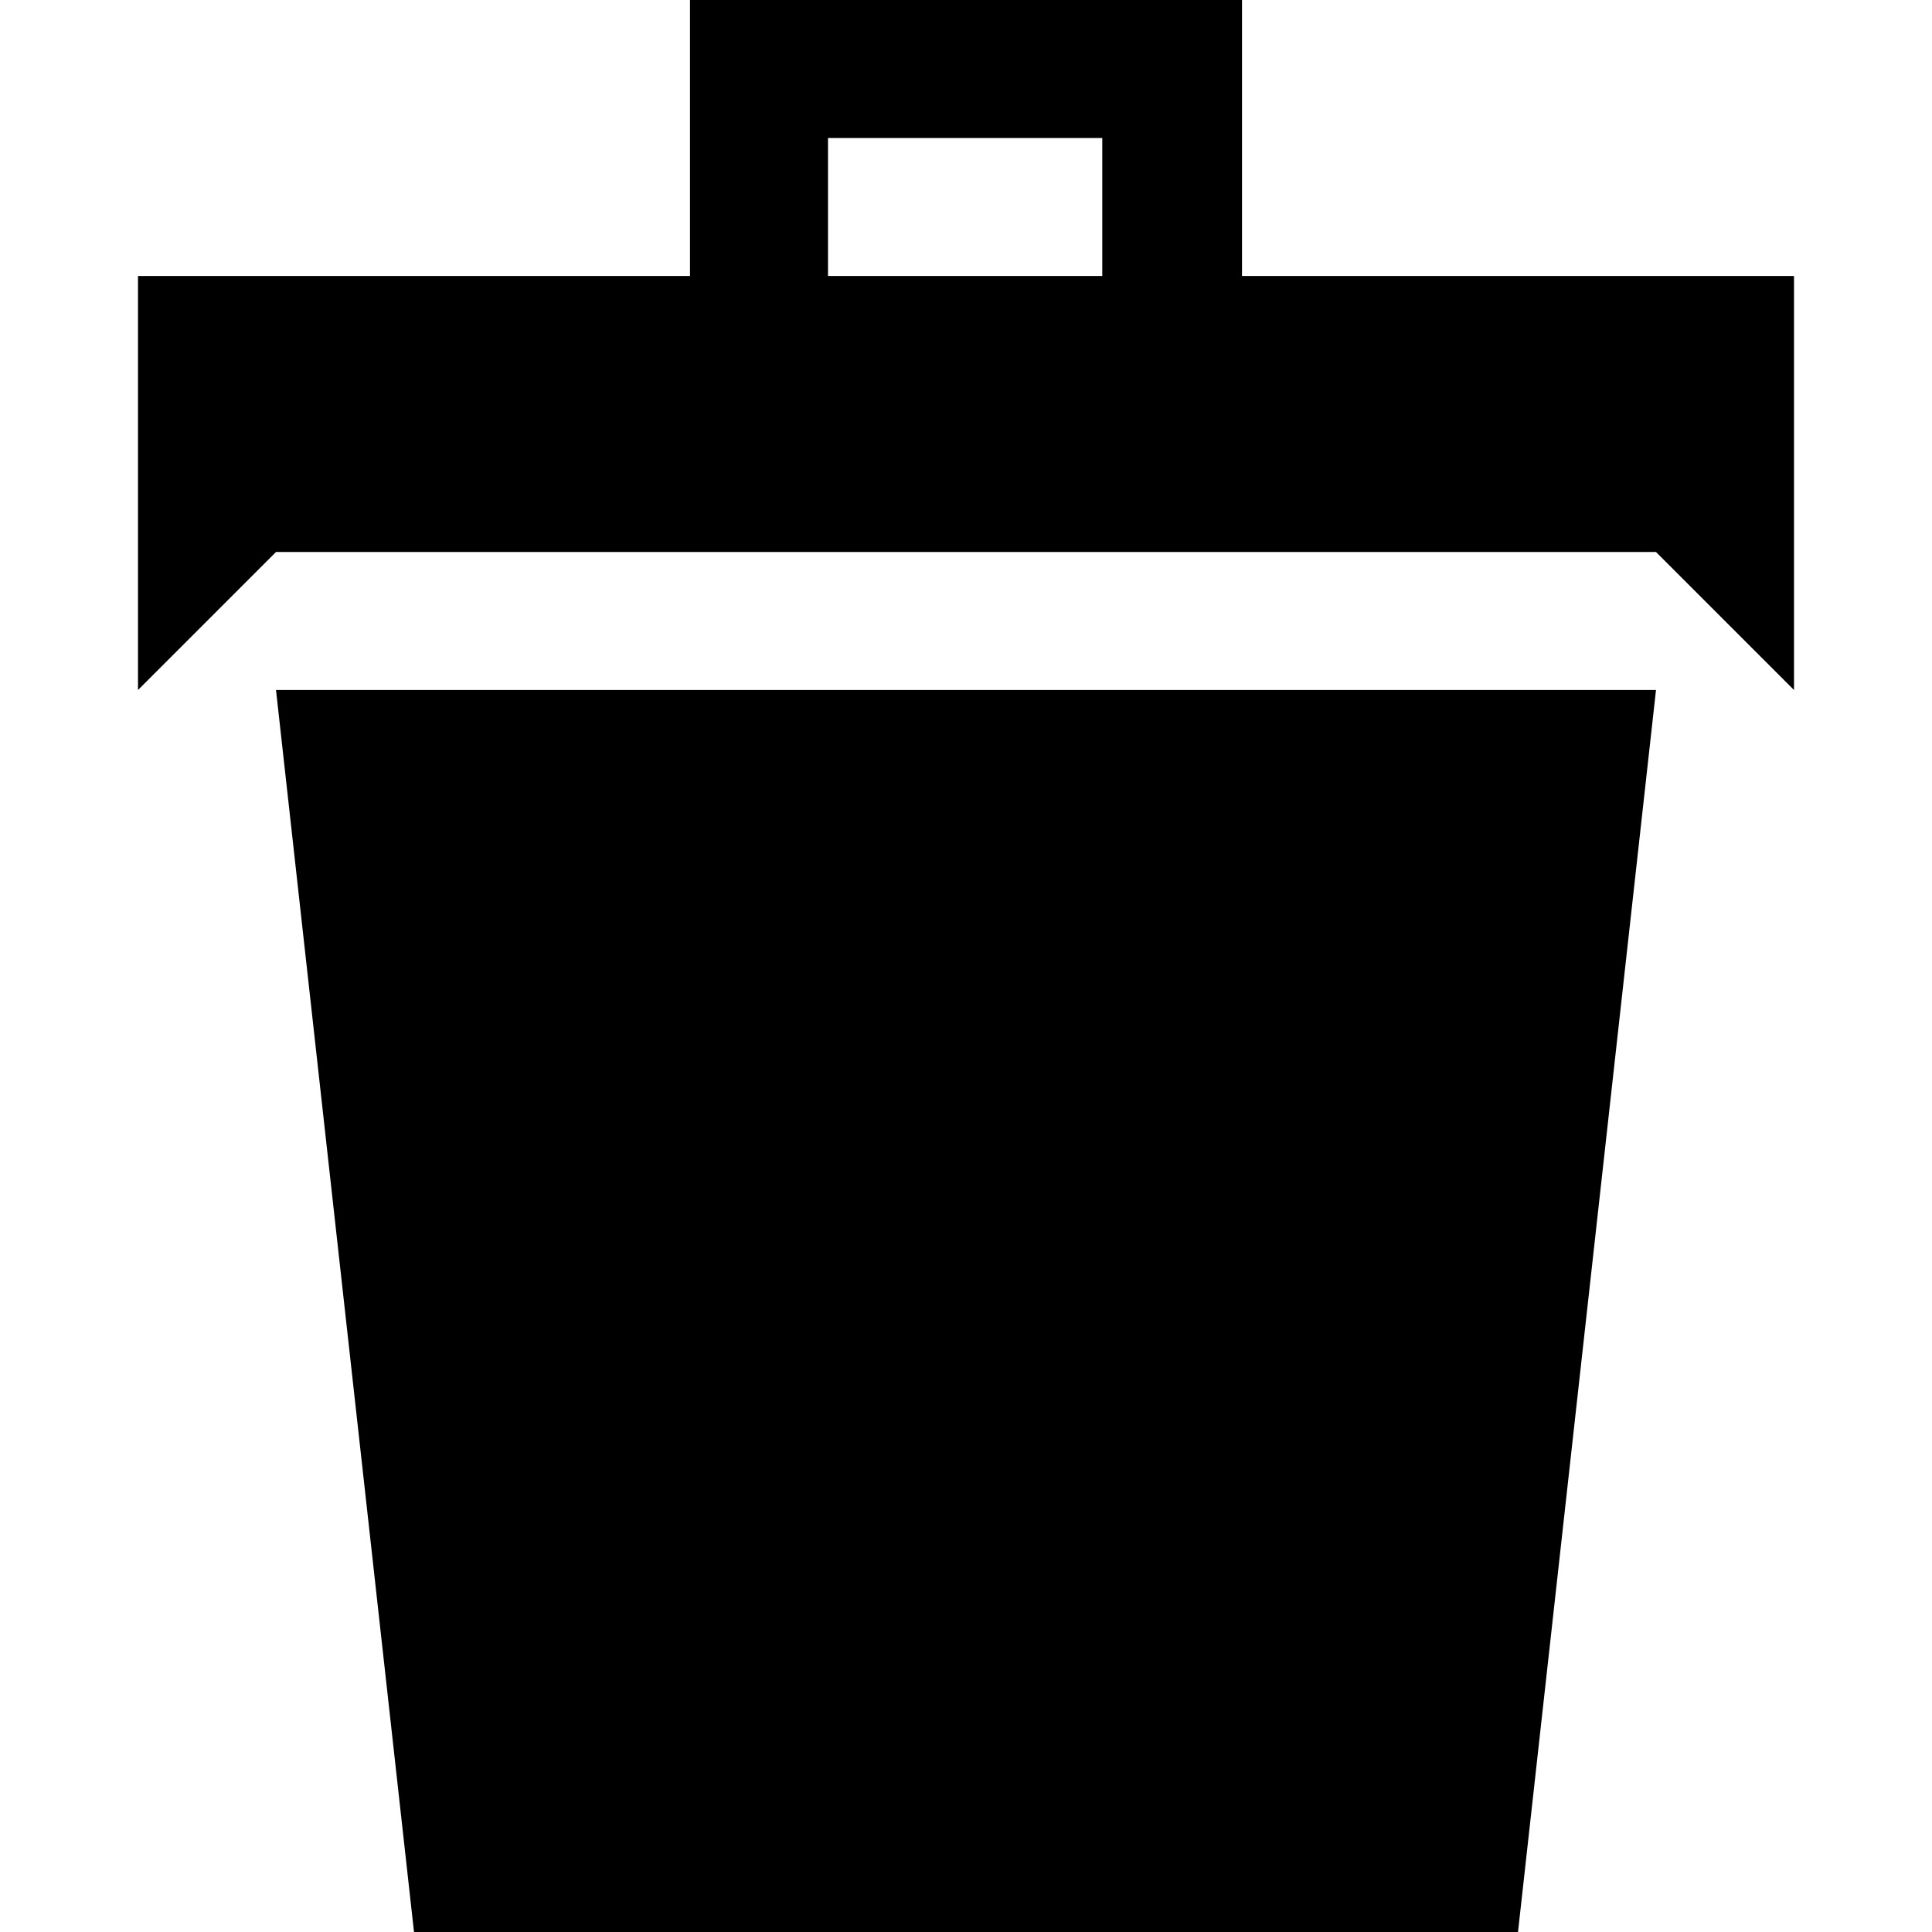
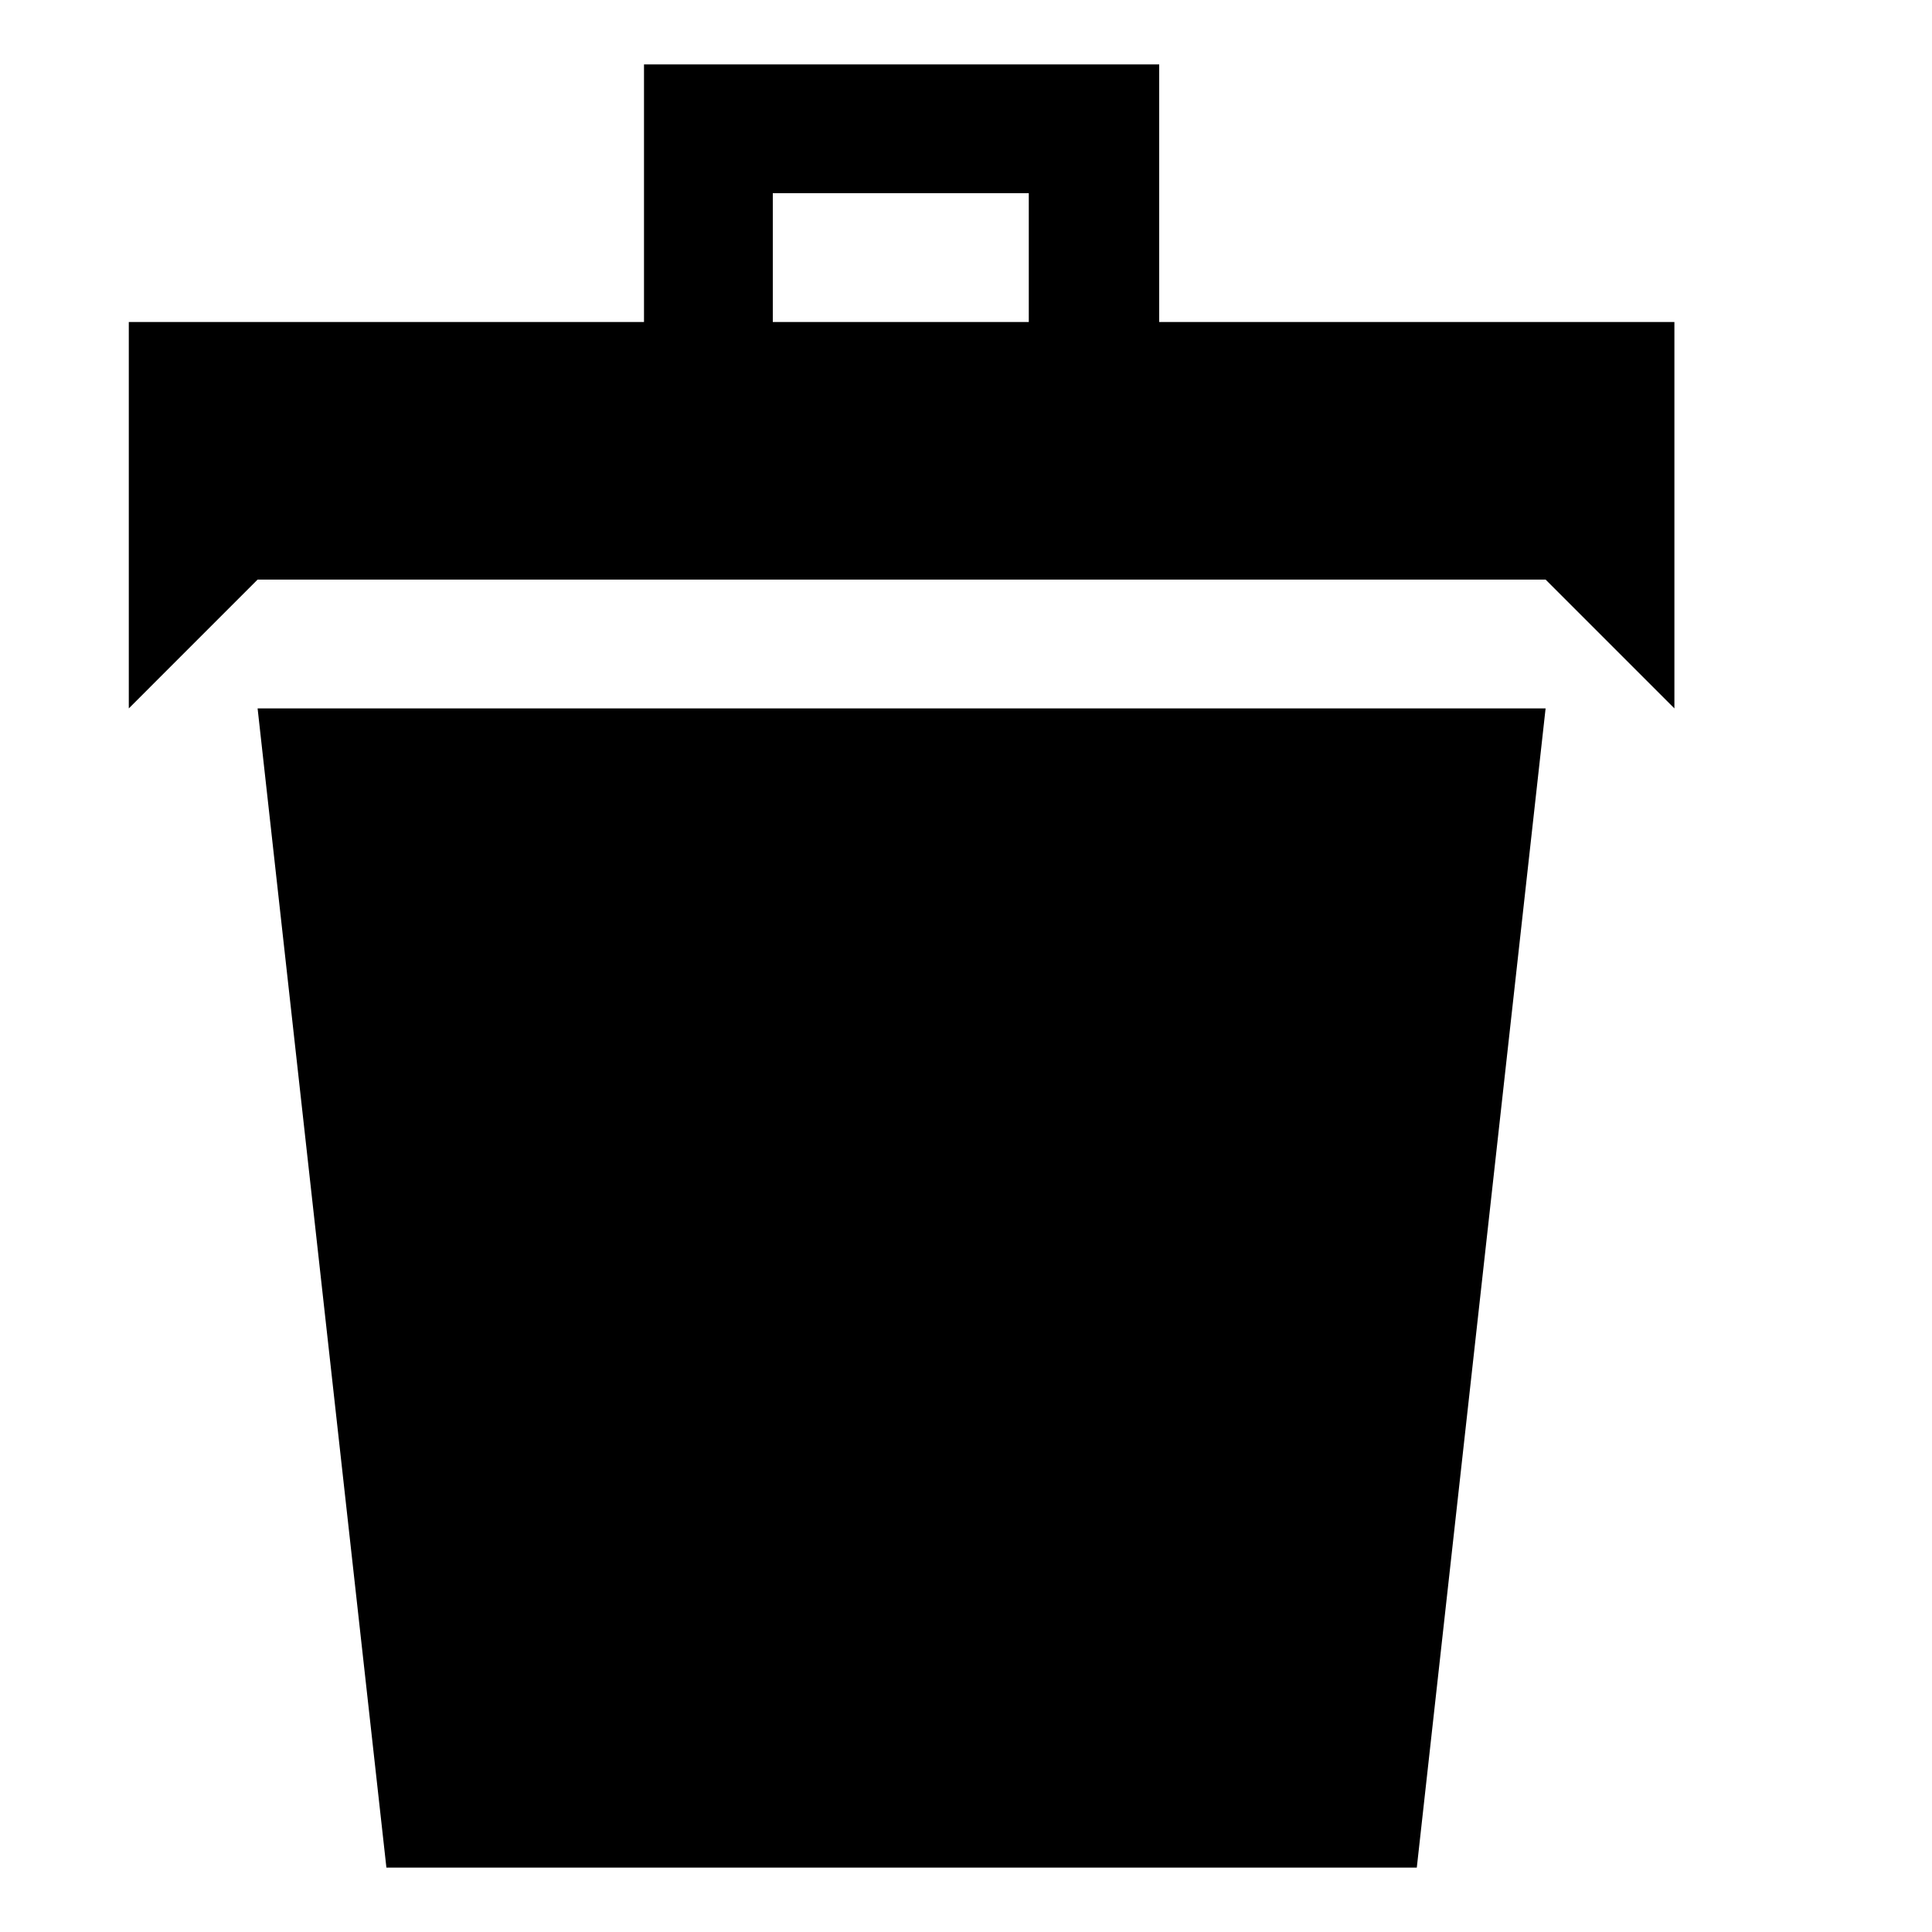
- <svg xmlns="http://www.w3.org/2000/svg" version="1.1" id="Layer_1" x="0px" y="0px" viewBox="0 0 448 448" style="enable-background:new 0 0 448 448;" xml:space="preserve">
+ <svg xmlns="http://www.w3.org/2000/svg" version="1.1" id="Layer_1" x="0" y="0" width="448px" height="448px" viewBox="0 0 480 448" style="enable-background:new 0 0 448 448;" xml:space="preserve">
  <style type="text/css">
	.st0{display:none;}
	.st1{display:inline;}
	.st2{opacity:0.3;fill:none;enable-background:new    ;}
	.st3{fill:none;}
</style>
  <g id="Grid_1_" class="st0">
    <g id="icomoon-ignore_2_" class="st1">
      <line class="st2" x1="16" y1="0" x2="16" y2="448" />
      <line class="st3" x1="32" y1="0" x2="32" y2="448" />
      <line class="st2" x1="48" y1="0" x2="48" y2="448" />
      <line class="st3" x1="64" y1="0" x2="64" y2="448" />
      <line class="st2" x1="80" y1="0" x2="80" y2="448" />
      <line class="st3" x1="96" y1="0" x2="96" y2="448" />
      <line class="st2" x1="112" y1="0" x2="112" y2="448" />
      <line class="st3" x1="128" y1="0" x2="128" y2="448" />
      <line class="st2" x1="144" y1="0" x2="144" y2="448" />
      <line class="st3" x1="160" y1="0" x2="160" y2="448" />
      <line class="st2" x1="176" y1="0" x2="176" y2="448" />
      <line class="st3" x1="192" y1="0" x2="192" y2="448" />
      <line class="st2" x1="208" y1="0" x2="208" y2="448" />
      <line class="st3" x1="224" y1="0" x2="224" y2="448" />
      <line class="st2" x1="240" y1="0" x2="240" y2="448" />
      <line class="st3" x1="256" y1="0" x2="256" y2="448" />
      <line class="st2" x1="272" y1="0" x2="272" y2="448" />
      <line class="st3" x1="288" y1="0" x2="288" y2="448" />
      <line class="st2" x1="304" y1="0" x2="304" y2="448" />
      <line class="st3" x1="320" y1="0" x2="320" y2="448" />
      <line class="st2" x1="336" y1="0" x2="336" y2="448" />
      <line class="st3" x1="352" y1="0" x2="352" y2="448" />
      <line class="st2" x1="368" y1="0" x2="368" y2="448" />
      <line class="st3" x1="384" y1="0" x2="384" y2="448" />
      <line class="st2" x1="400" y1="0" x2="400" y2="448" />
      <line class="st3" x1="416" y1="0" x2="416" y2="448" />
      <line class="st2" x1="432" y1="0" x2="432" y2="448" />
      <line class="st2" x1="0" y1="16" x2="448" y2="16" />
      <line class="st3" x1="0" y1="32" x2="448" y2="32" />
      <line class="st2" x1="0" y1="48" x2="448" y2="48" />
      <line class="st3" x1="0" y1="64" x2="448" y2="64" />
      <line class="st2" x1="0" y1="80" x2="448" y2="80" />
      <line class="st3" x1="0" y1="96" x2="448" y2="96" />
      <line class="st2" x1="0" y1="112" x2="448" y2="112" />
      <line class="st3" x1="0" y1="128" x2="448" y2="128" />
      <line class="st2" x1="0" y1="144" x2="448" y2="144" />
      <line class="st3" x1="0" y1="160" x2="448" y2="160" />
      <line class="st2" x1="0" y1="176" x2="448" y2="176" />
      <line class="st3" x1="0" y1="192" x2="448" y2="192" />
      <line class="st2" x1="0" y1="208" x2="448" y2="208" />
      <line class="st3" x1="0" y1="224" x2="448" y2="224" />
      <line class="st2" x1="0" y1="240" x2="448" y2="240" />
      <line class="st3" x1="0" y1="256" x2="448" y2="256" />
      <line class="st2" x1="0" y1="272" x2="448" y2="272" />
      <line class="st3" x1="0" y1="288" x2="448" y2="288" />
      <line class="st2" x1="0" y1="304" x2="448" y2="304" />
      <line class="st3" x1="0" y1="320" x2="448" y2="320" />
      <line class="st2" x1="0" y1="336" x2="448" y2="336" />
      <line class="st3" x1="0" y1="352" x2="448" y2="352" />
      <line class="st2" x1="0" y1="368" x2="448" y2="368" />
      <line class="st3" x1="0" y1="384" x2="448" y2="384" />
      <line class="st2" x1="0" y1="400" x2="448" y2="400" />
      <line class="st3" x1="0" y1="416" x2="448" y2="416" />
      <line class="st2" x1="0" y1="432" x2="448" y2="432" />
    </g>
  </g>
  <path id="Icon" d="M96,448h256l32-288H64L96,448z M288,64V0H160v64H32v96l32-32h320l32,32V64H288z M255.6,64H192V32h63.6V64z" />
</svg>
